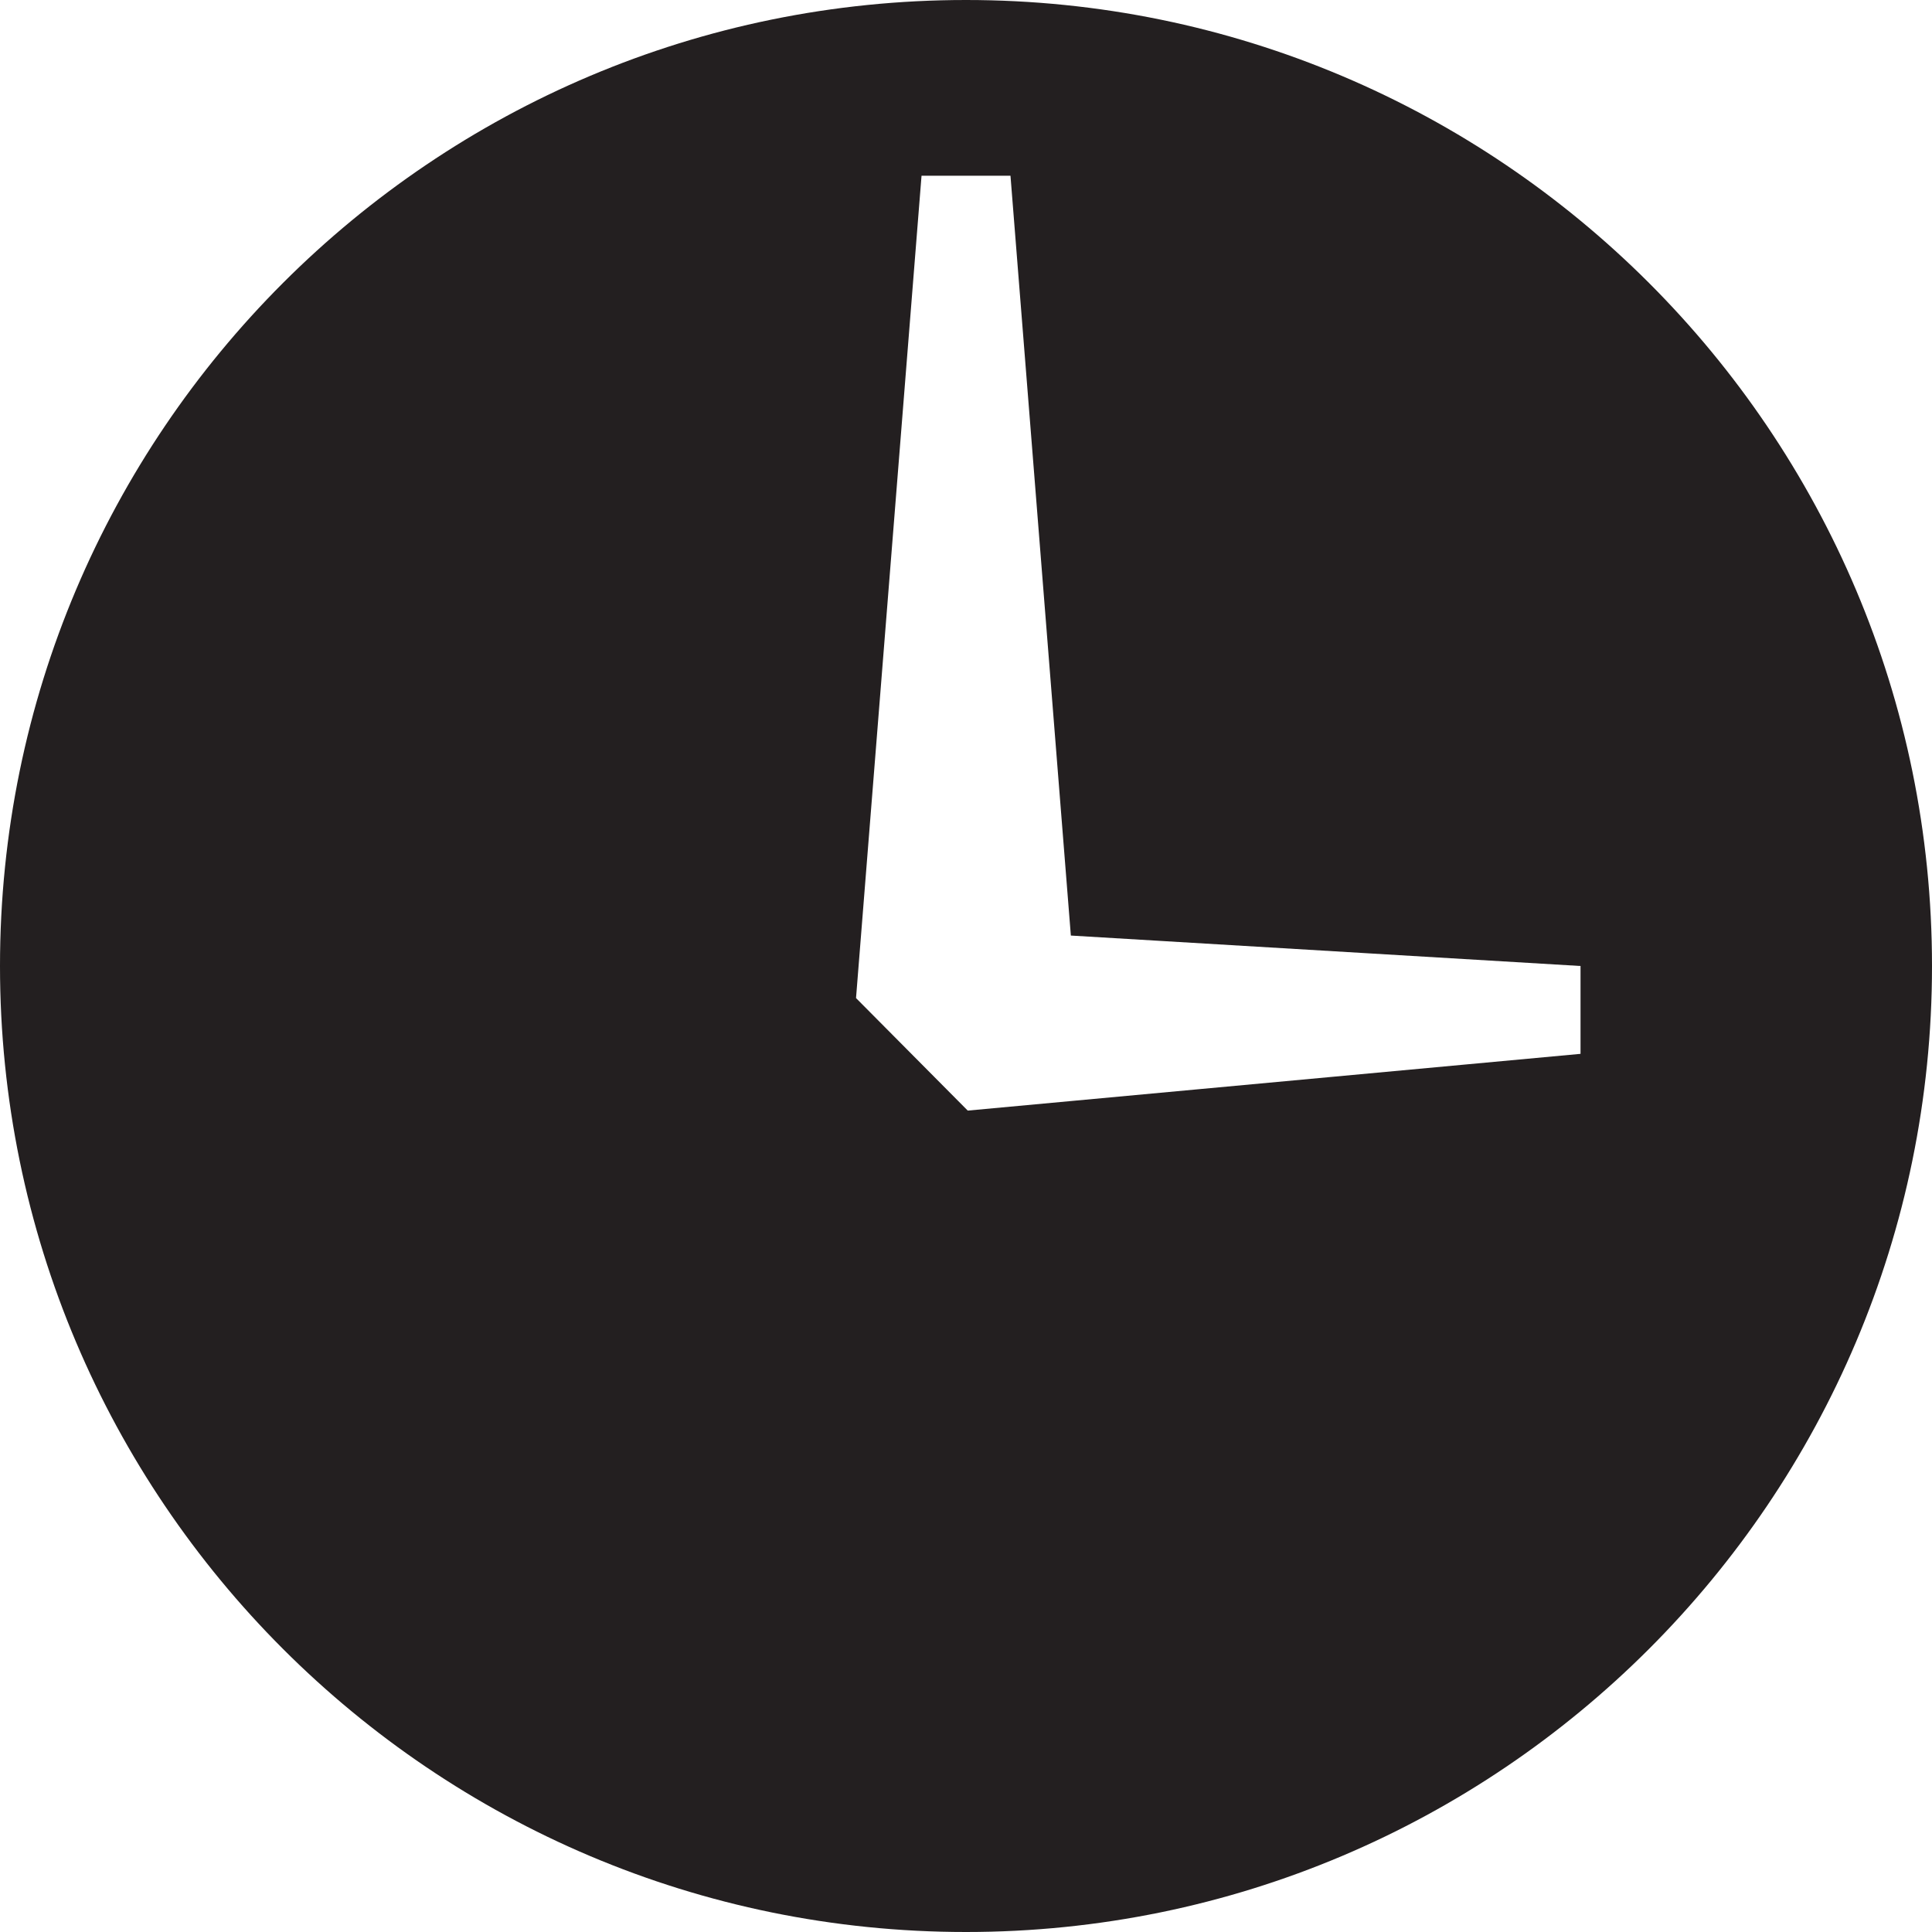
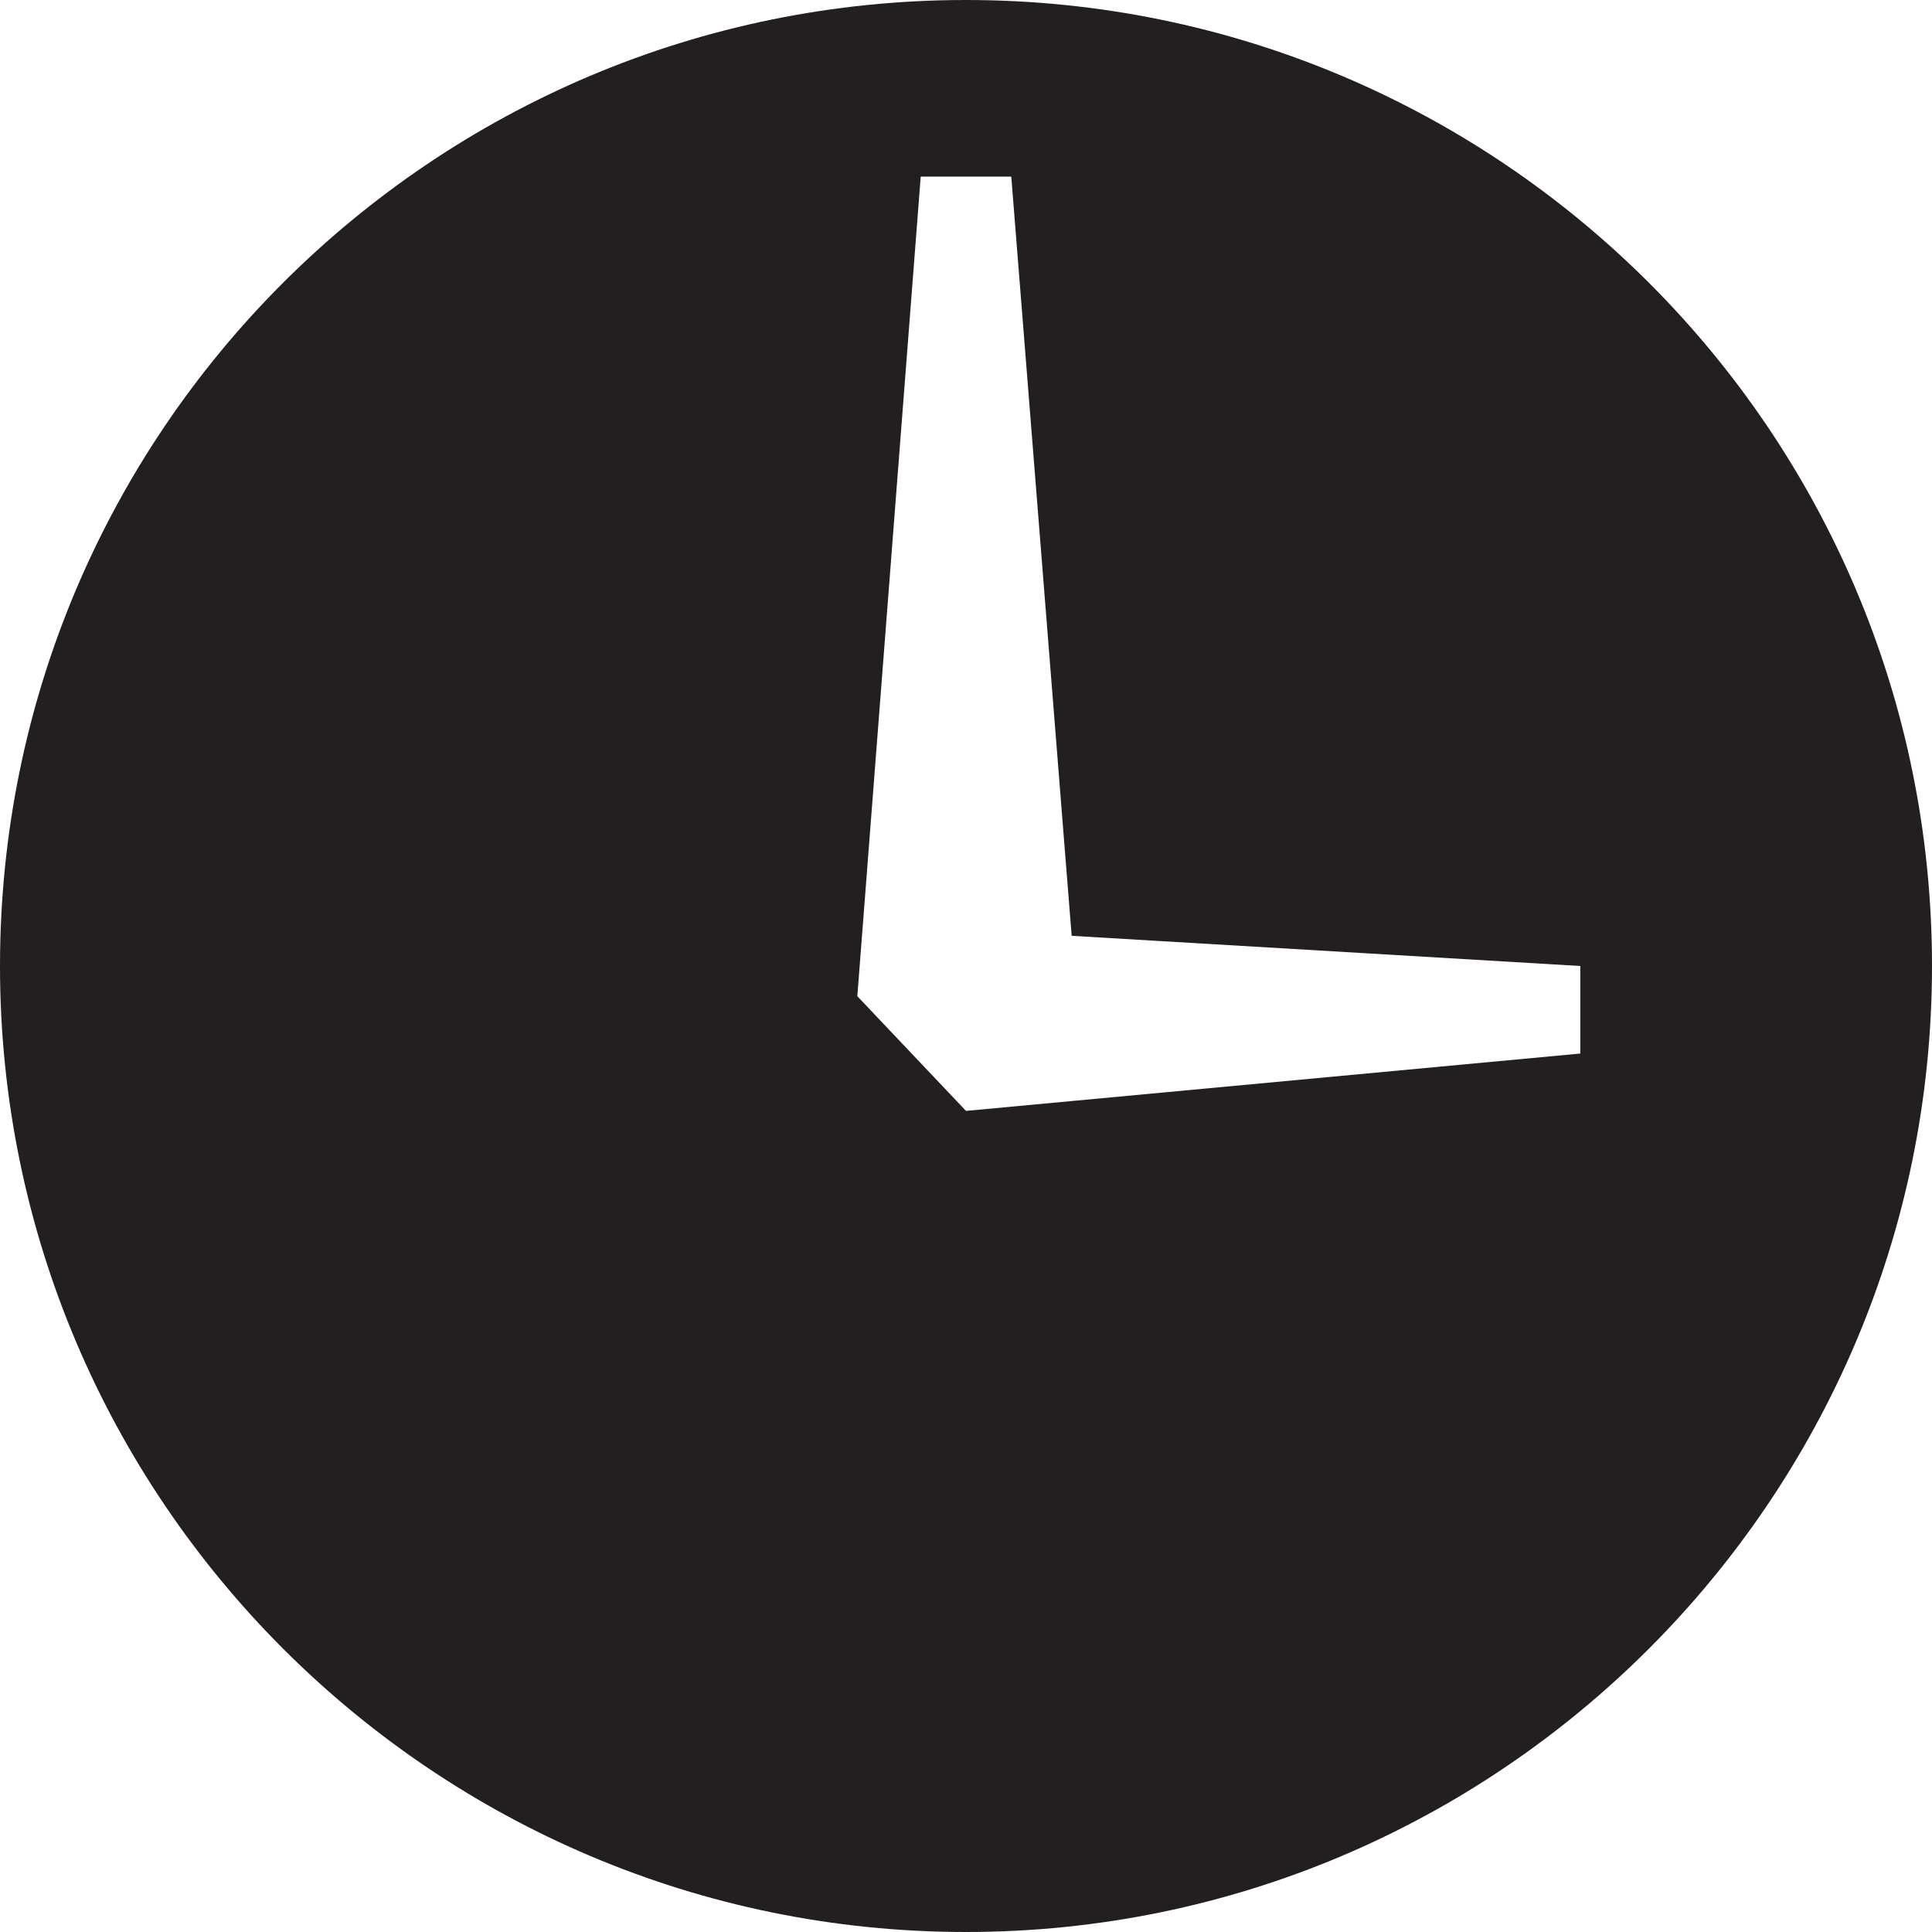
<svg xmlns="http://www.w3.org/2000/svg" width="128" height="128" viewBox="0 0 128 128">
-   <path fill="#231F20" d="M64 0C28.67 0 0 28.65 0 64c0 35.33 28.67 64 64 64s64-28.67 64-64c0-35.35-28.67-64-64-64zm40.714 69.82l-40.598 3.76-7.402-7.455 4.34-54.482h5.893l4 50.34L104.714 64v5.82z" />
+   <path fill="#231F20" d="M64 0C28.7 0 0 28.6 0 64c0 35.3 28.7 64 64 64s64-28.7 64-64c0-35.4-28.7-64-64-64zm40.7 69.8L64 73.6 56.8 66 61 11.7h6L71 62l33.7 2v5.8z" />
</svg>
